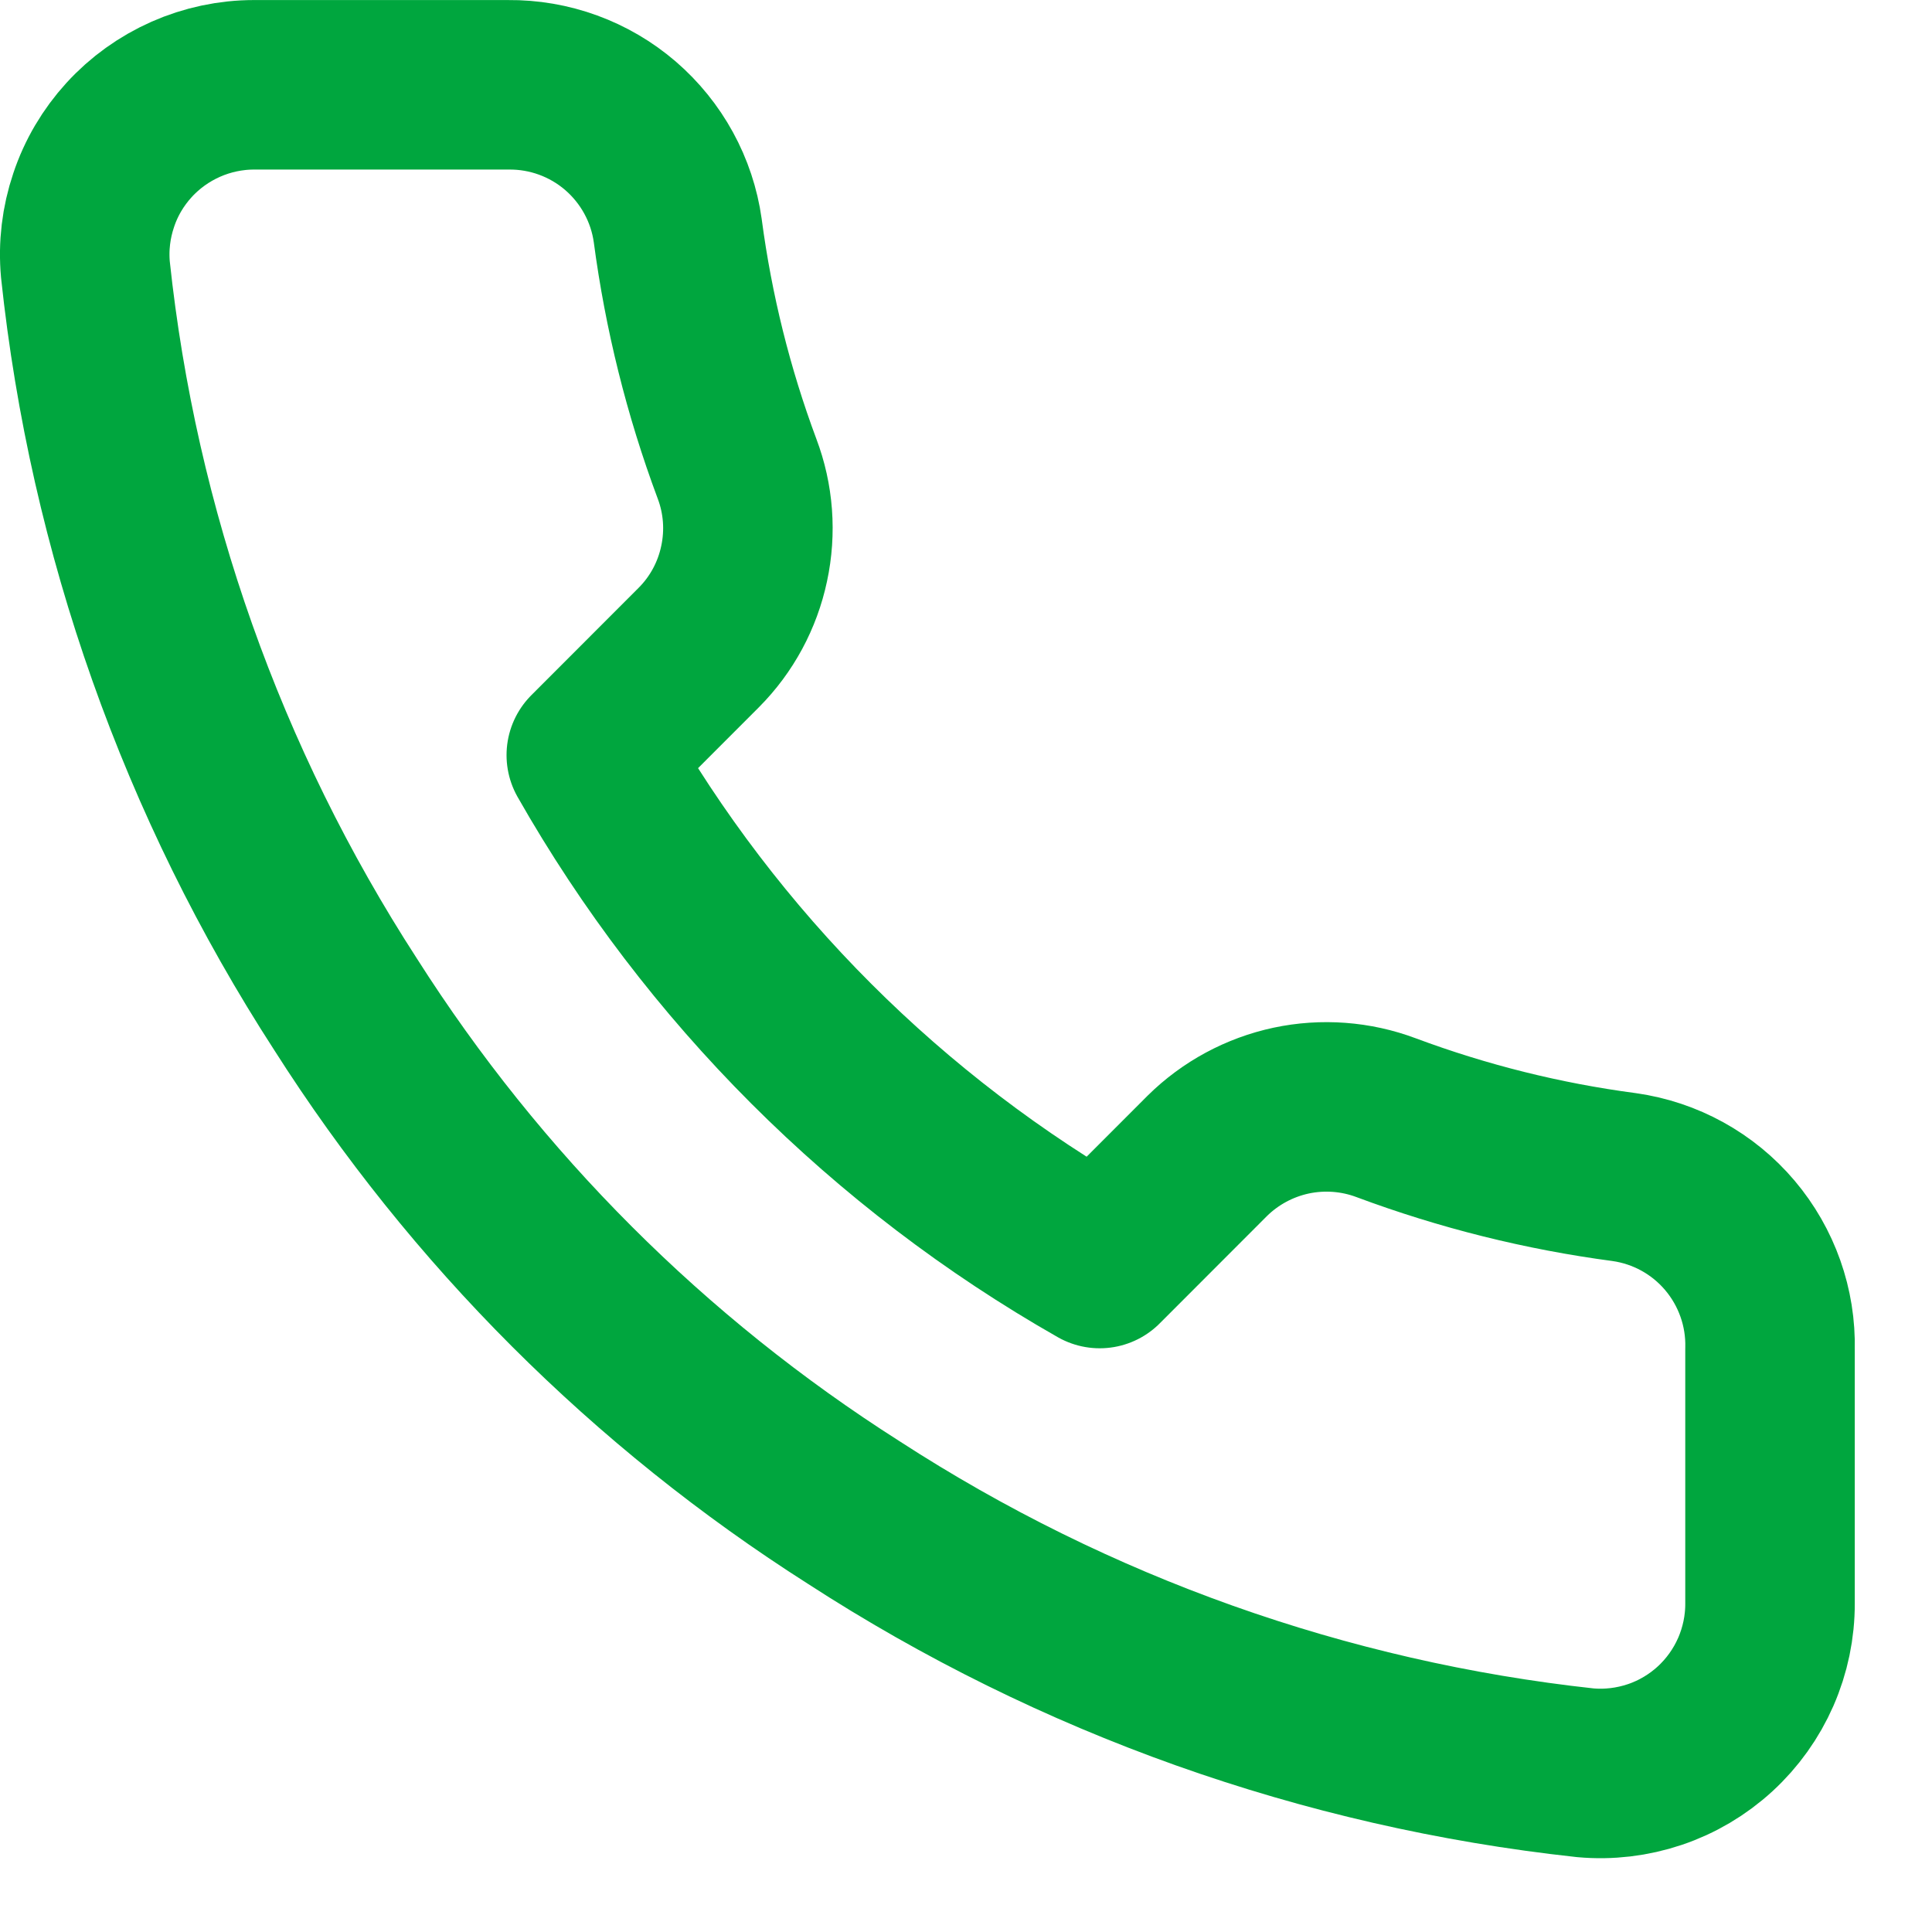
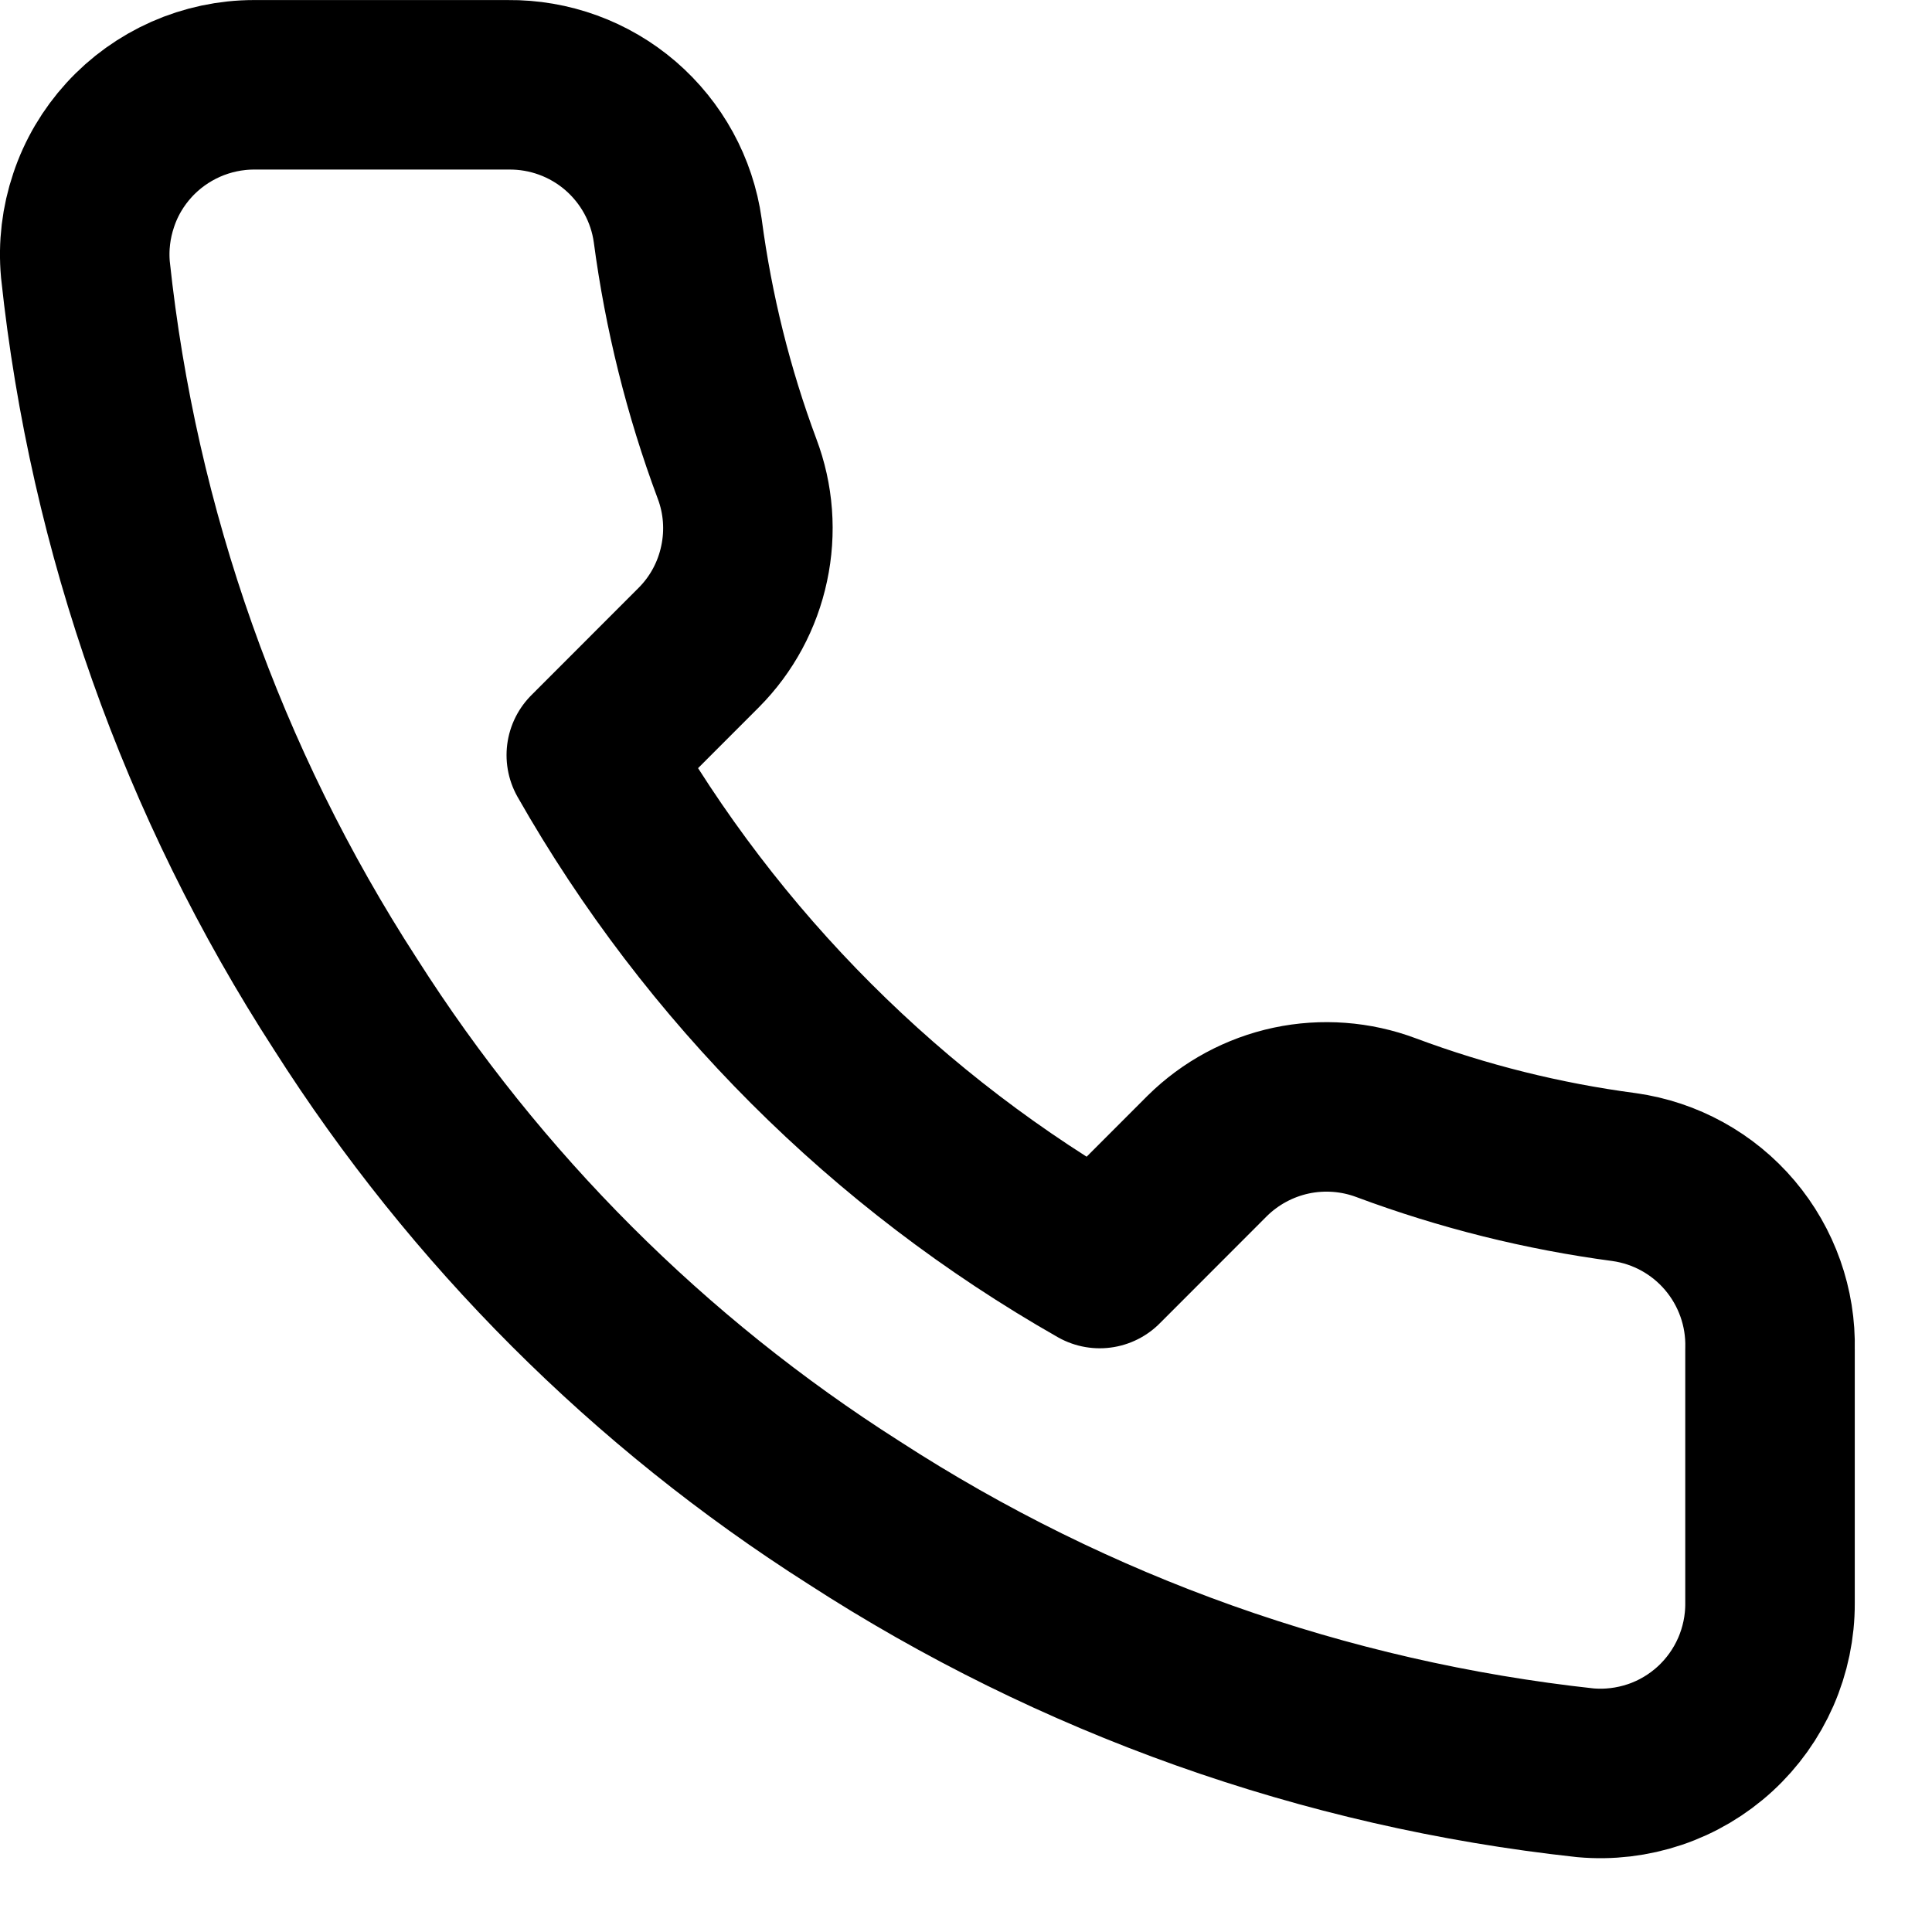
<svg xmlns="http://www.w3.org/2000/svg" width="19" height="19" viewBox="0 0 19 19" fill="none">
-   <path d="M17.407 13.267V15.767C17.408 15.999 17.36 16.229 17.267 16.442C17.174 16.654 17.038 16.845 16.867 17.002C16.696 17.159 16.494 17.279 16.274 17.353C16.054 17.427 15.821 17.455 15.59 17.434C13.026 17.155 10.563 16.279 8.398 14.876C6.385 13.596 4.678 11.889 3.398 9.876C1.99 7.702 1.114 5.227 0.84 2.651C0.819 2.42 0.847 2.188 0.921 1.969C0.994 1.749 1.113 1.548 1.269 1.377C1.425 1.206 1.615 1.07 1.827 0.976C2.038 0.883 2.267 0.834 2.498 0.834H4.998C5.403 0.83 5.795 0.973 6.102 1.237C6.408 1.501 6.609 1.867 6.665 2.267C6.771 3.067 6.966 3.853 7.248 4.609C7.361 4.907 7.385 5.231 7.318 5.543C7.252 5.855 7.098 6.141 6.873 6.367L5.815 7.426C7.001 9.512 8.729 11.239 10.815 12.426L11.873 11.367C12.1 11.143 12.386 10.989 12.698 10.922C13.009 10.856 13.334 10.88 13.632 10.992C14.388 11.274 15.173 11.47 15.973 11.576C16.378 11.633 16.748 11.837 17.012 12.149C17.276 12.461 17.417 12.859 17.407 13.267Z" stroke="#00A63E" stroke-width="1.667" stroke-linecap="round" stroke-linejoin="round" />
+   <path d="M17.407 13.267V15.767C17.408 15.999 17.36 16.229 17.267 16.442C17.174 16.654 17.038 16.845 16.867 17.002C16.696 17.159 16.494 17.279 16.274 17.353C16.054 17.427 15.821 17.455 15.59 17.434C13.026 17.155 10.563 16.279 8.398 14.876C6.385 13.596 4.678 11.889 3.398 9.876C1.99 7.702 1.114 5.227 0.84 2.651C0.819 2.42 0.847 2.188 0.921 1.969C0.994 1.749 1.113 1.548 1.269 1.377C1.425 1.206 1.615 1.07 1.827 0.976C2.038 0.883 2.267 0.834 2.498 0.834H4.998C5.403 0.83 5.795 0.973 6.102 1.237C6.408 1.501 6.609 1.867 6.665 2.267C6.771 3.067 6.966 3.853 7.248 4.609C7.361 4.907 7.385 5.231 7.318 5.543C7.252 5.855 7.098 6.141 6.873 6.367L5.815 7.426C7.001 9.512 8.729 11.239 10.815 12.426L11.873 11.367C12.1 11.143 12.386 10.989 12.698 10.922C13.009 10.856 13.334 10.88 13.632 10.992C14.388 11.274 15.173 11.47 15.973 11.576C16.378 11.633 16.748 11.837 17.012 12.149C17.276 12.461 17.417 12.859 17.407 13.267Z" stroke="currentColor" stroke-width="1.667" stroke-linecap="round" stroke-linejoin="round" />
</svg>
